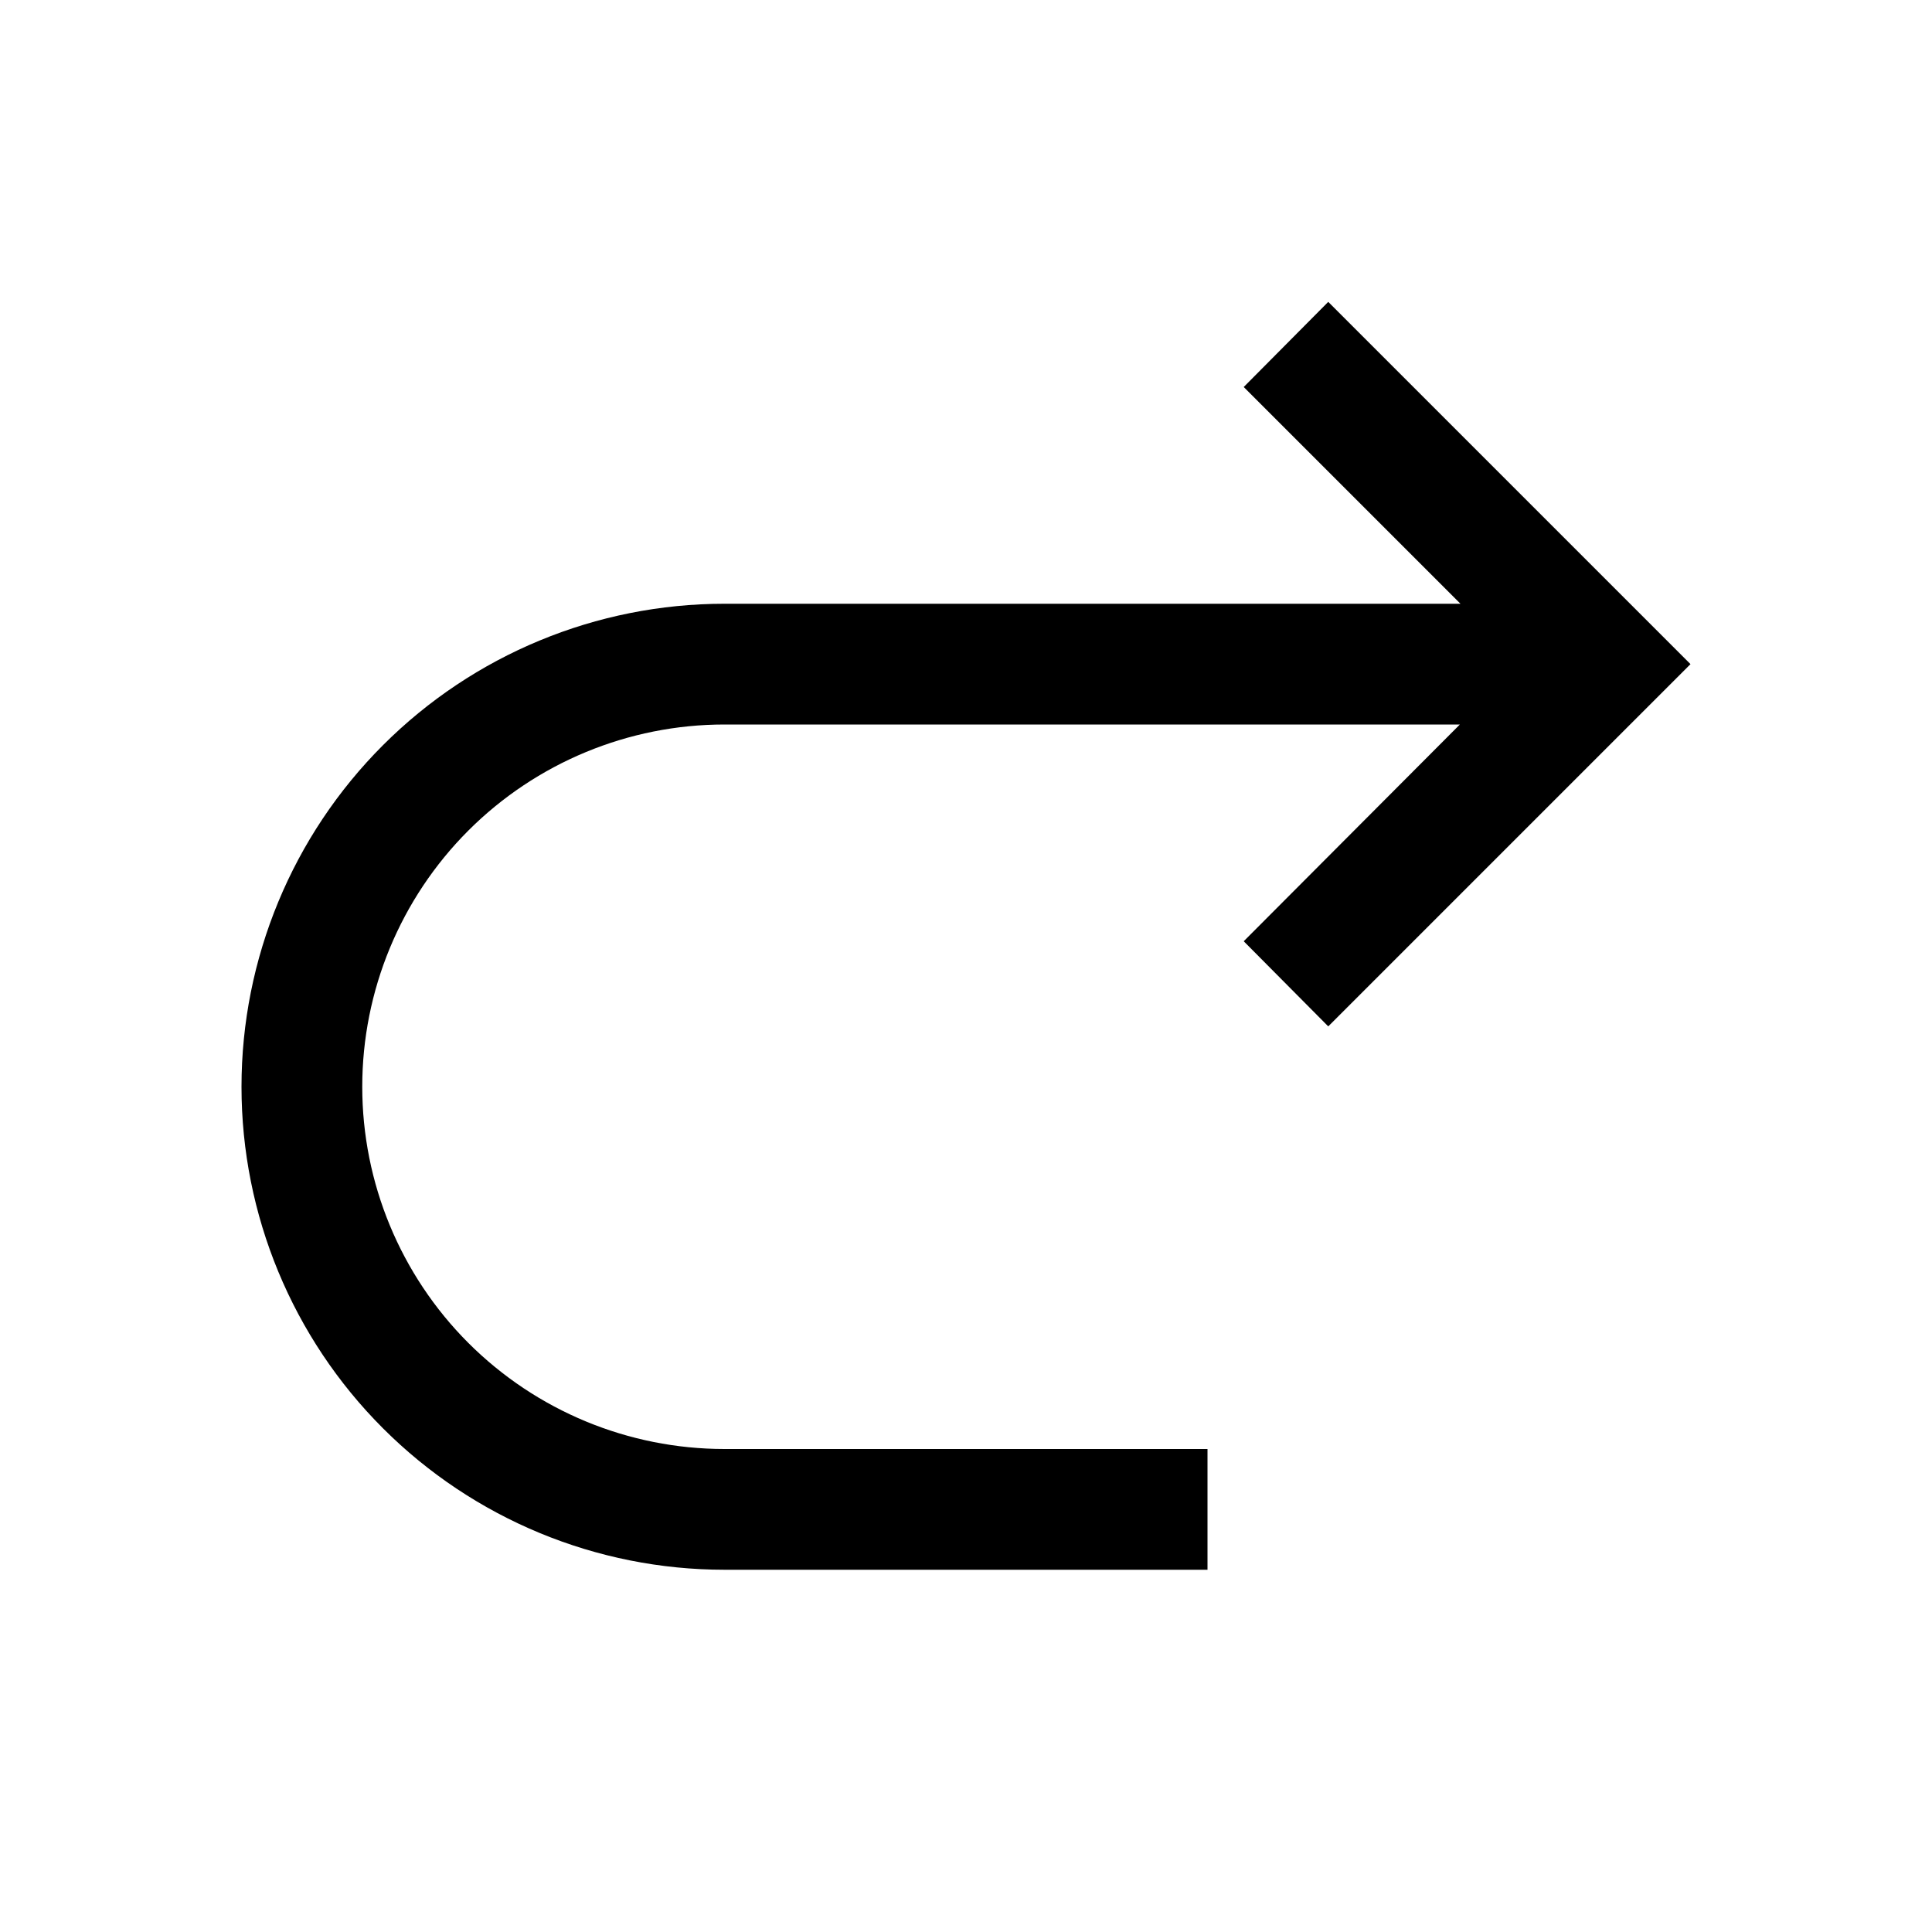
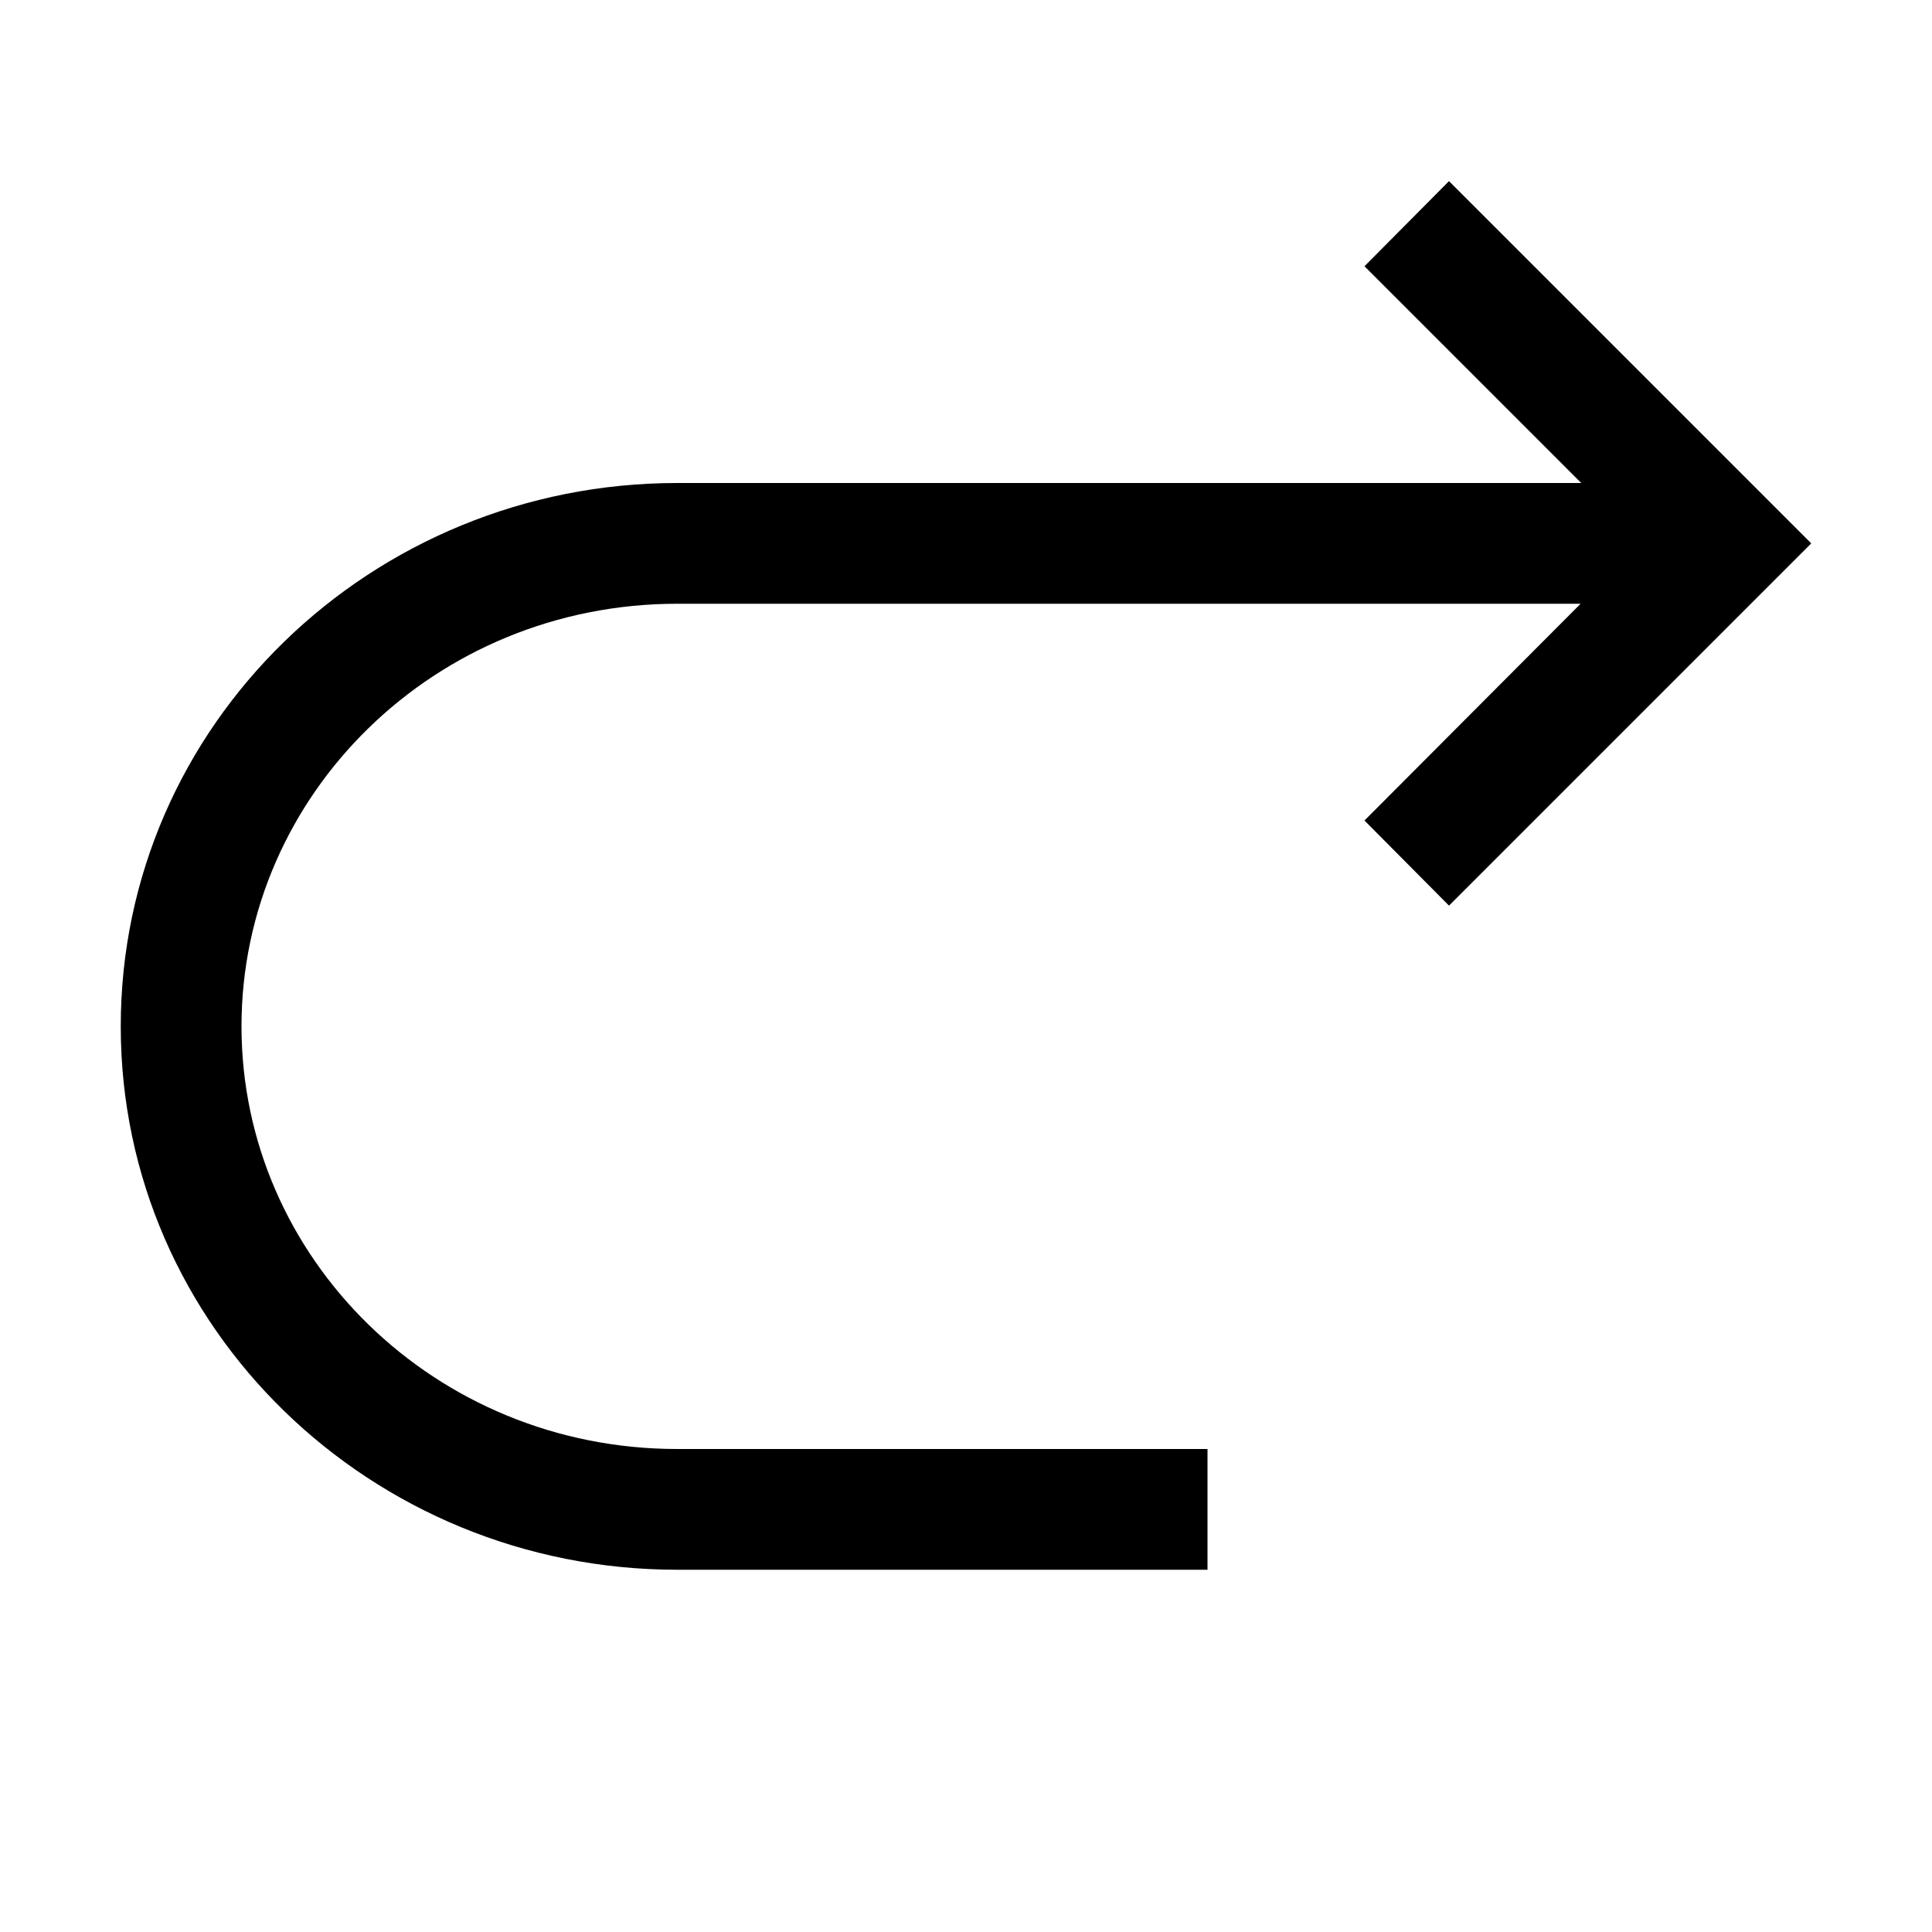
<svg xmlns="http://www.w3.org/2000/svg" width="32" height="32" viewBox="0 0 32 32" fill="none">
-   <path d="M12 10H24.19L20.6 6.41L22 5L28 11L22 17L20.6 15.59L24.18 12H12C10.409 12 8.883 12.632 7.757 13.757C6.632 14.883 6 16.409 6 18C6 19.591 6.632 21.117 7.757 22.243C8.883 23.368 10.409 24 12 24H20V26H12C9.878 26 7.843 25.157 6.343 23.657C4.843 22.157 4 20.122 4 18C4 15.878 4.843 13.843 6.343 12.343C7.843 10.843 9.878 10 12 10Z" fill="black" />
+   <path d="M26.19 8L22.6 4.41L24 3L30 9L24 15L22.6 13.59L26.18 10H11.217C7.206 10 4 13.159 4 17C4 20.841 7.206 24 11.217 24H20V26H11.217C6.152 26 2 21.996 2 17C2 12.004 6.152 8 11.217 8H26.19Z" fill="black" />
</svg>
